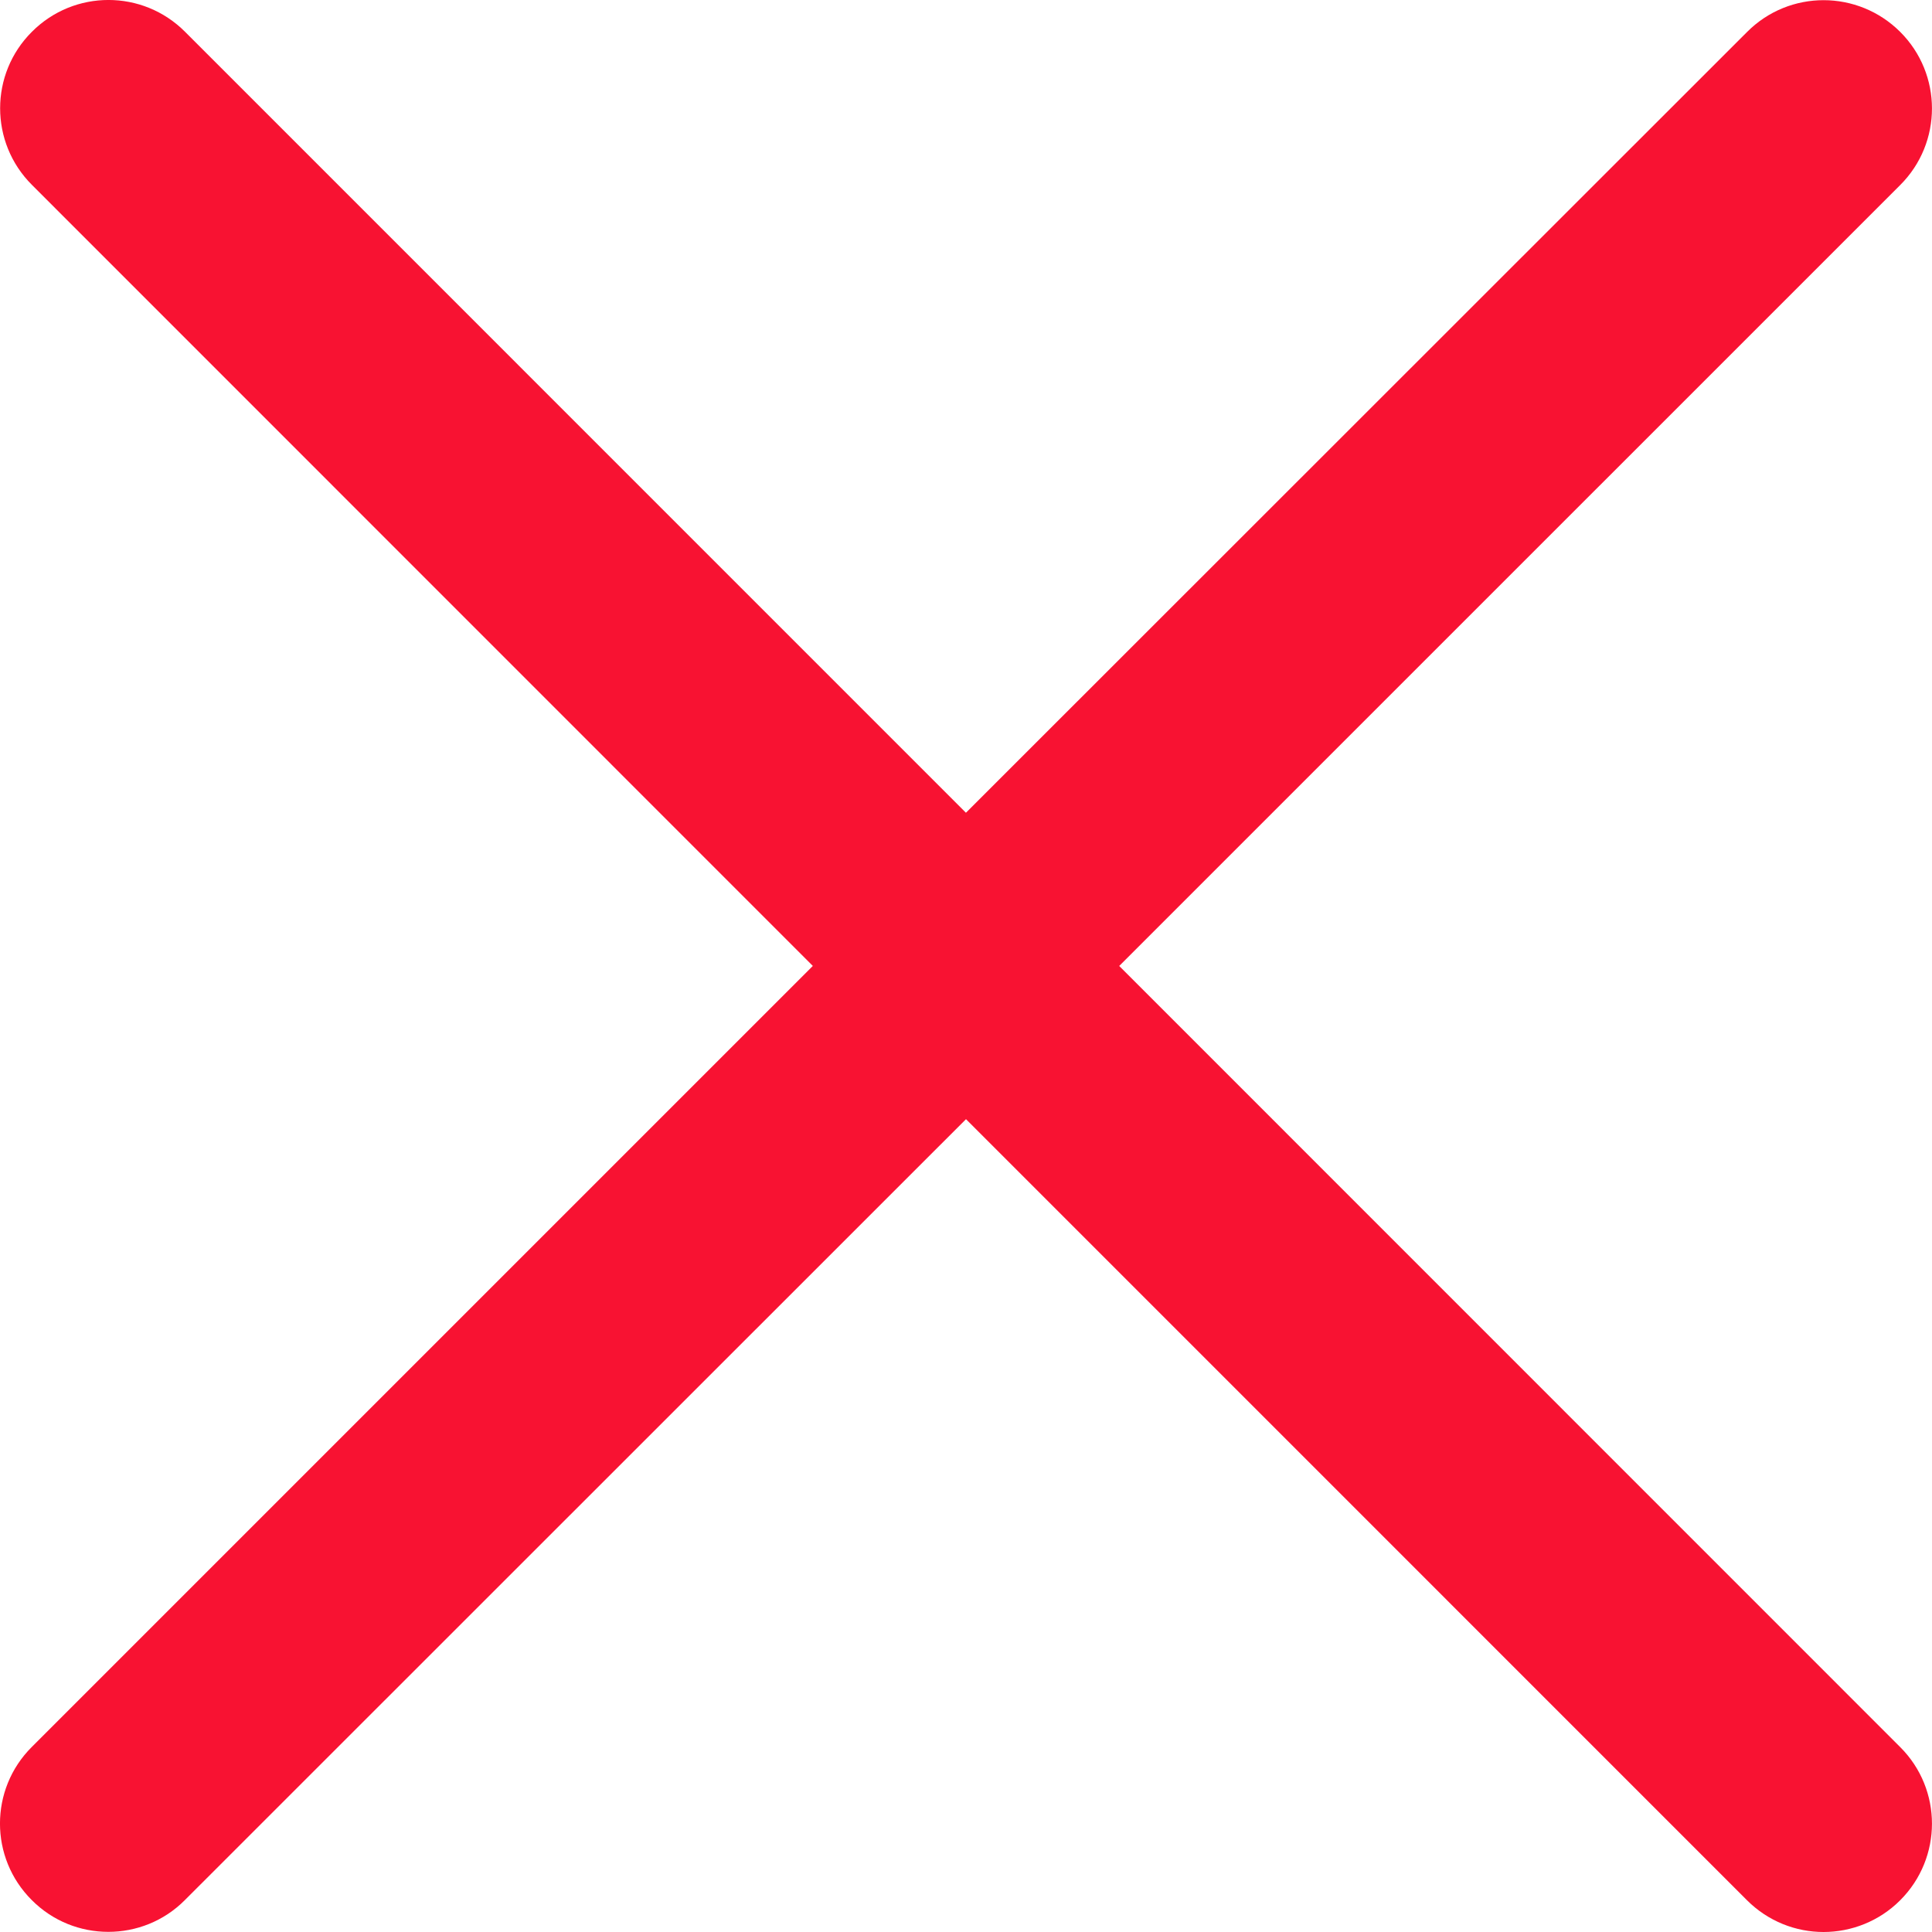
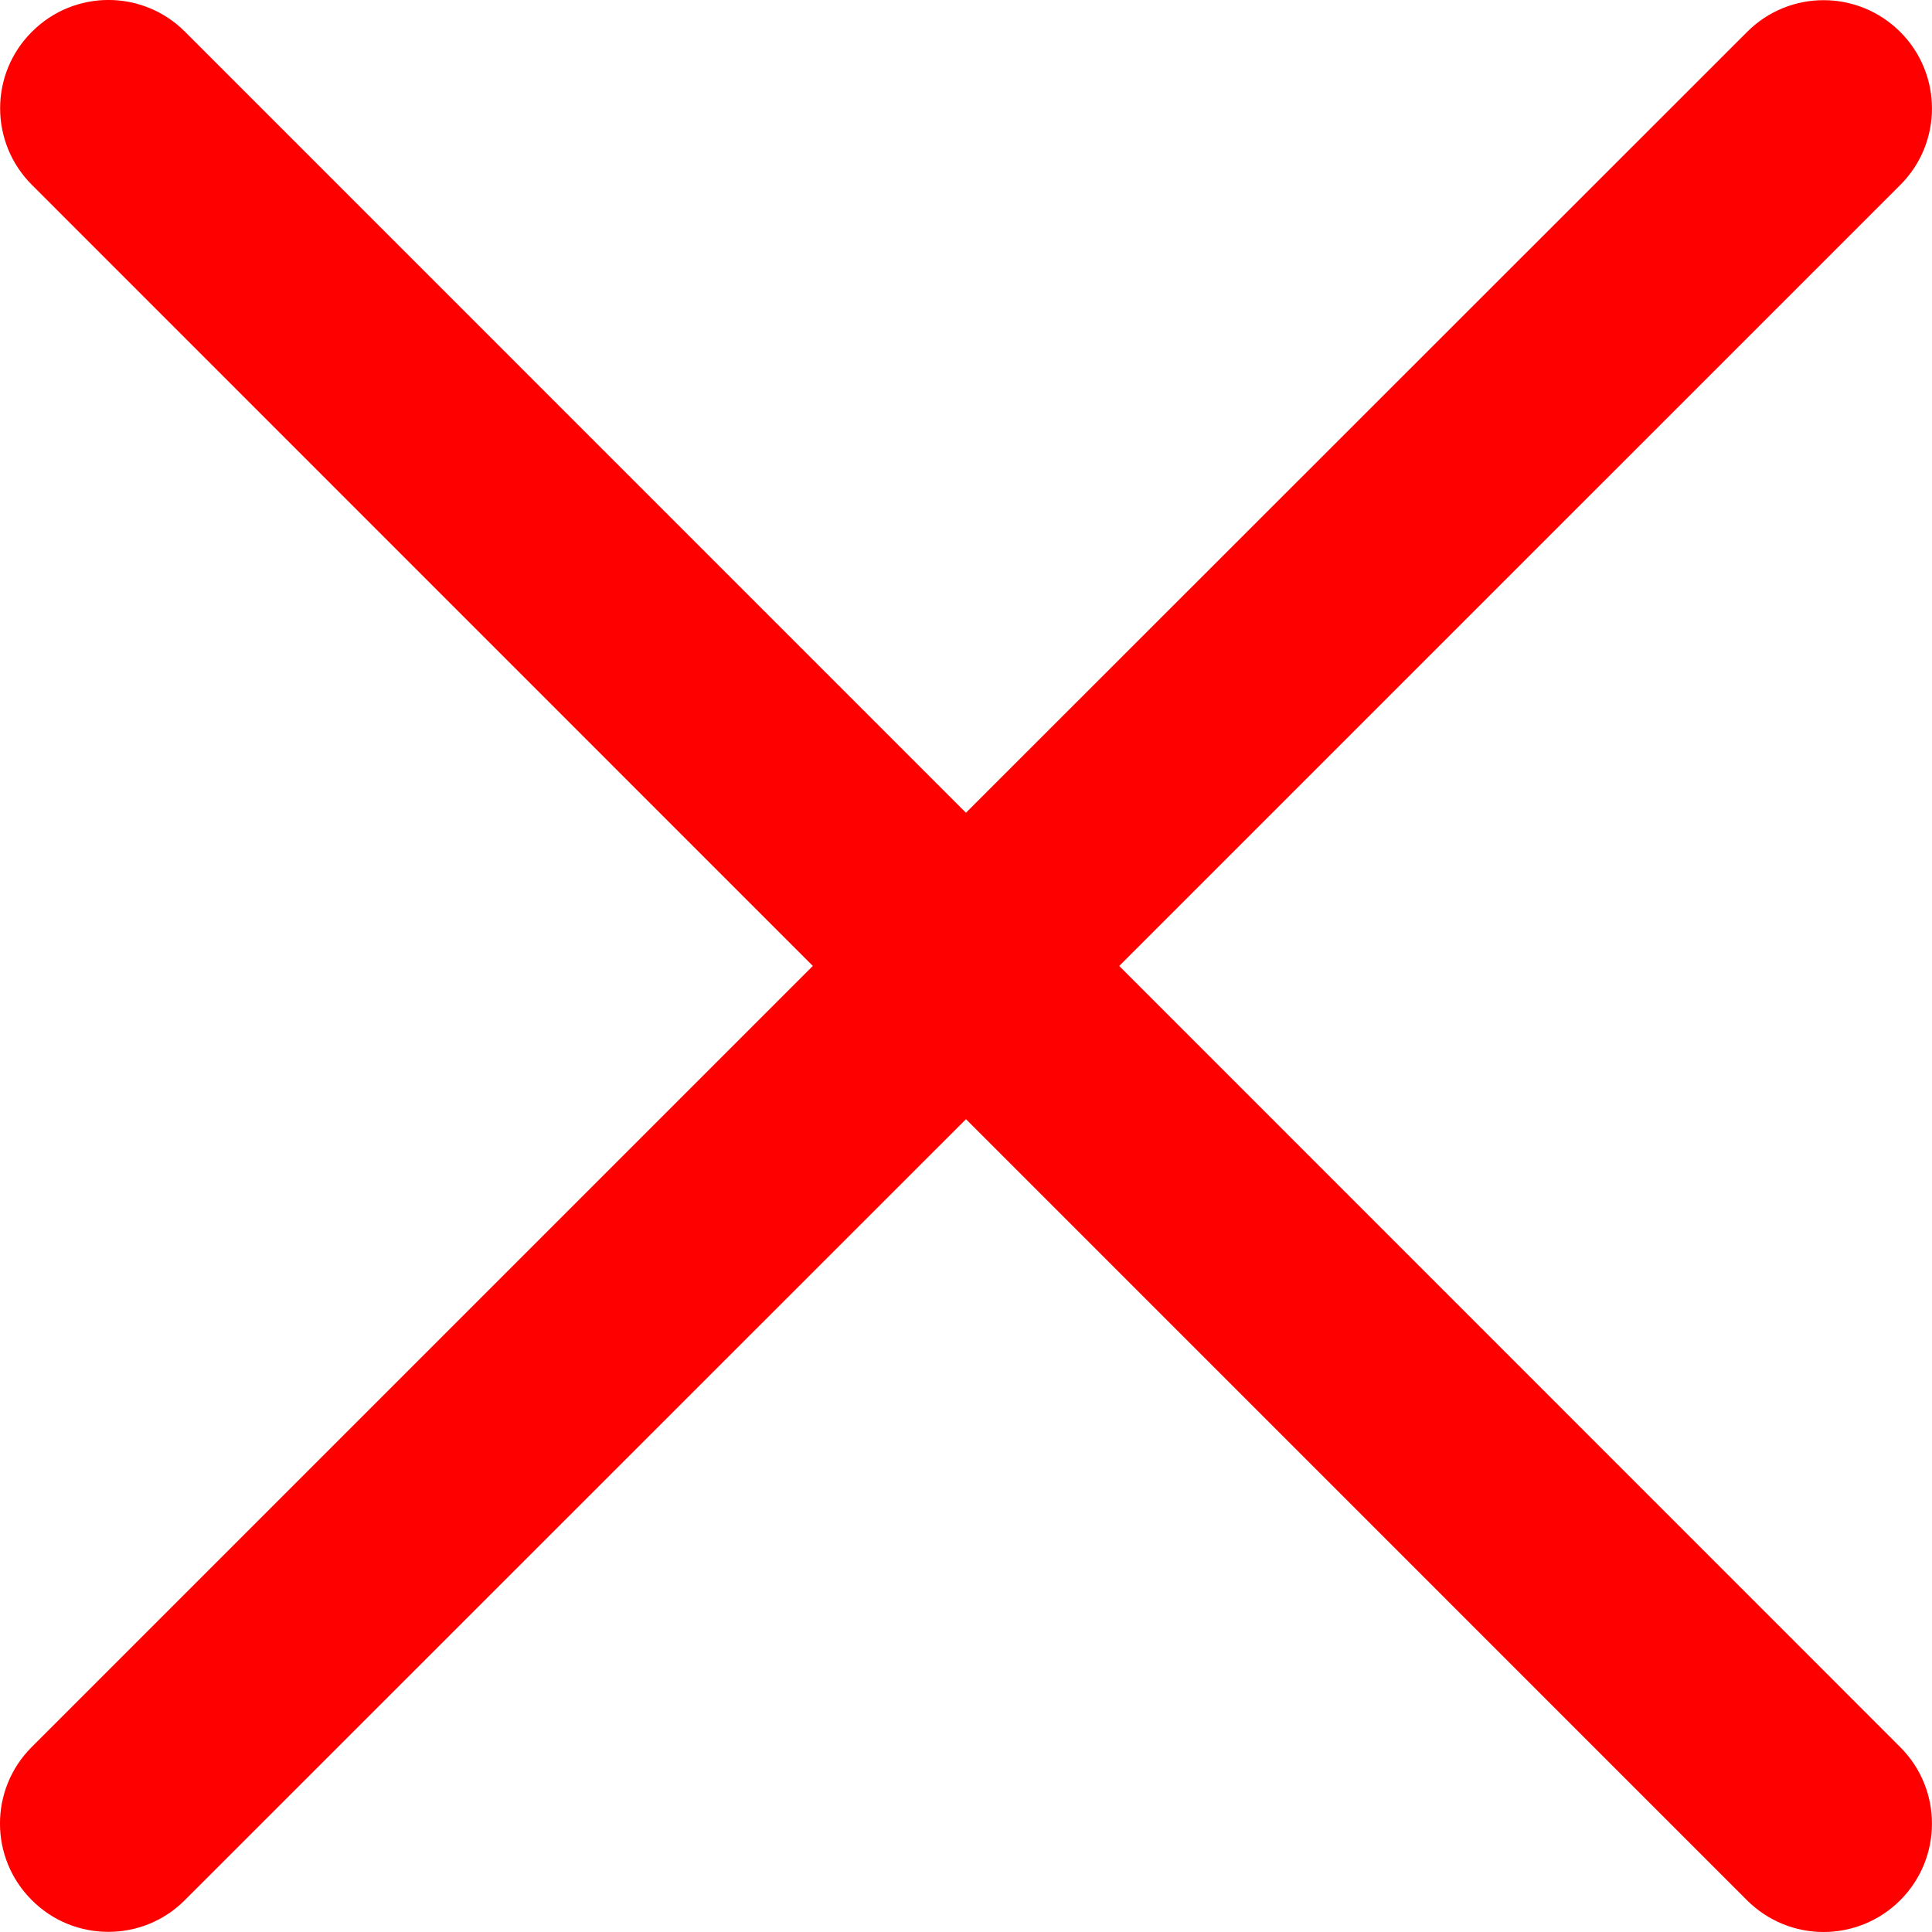
<svg xmlns="http://www.w3.org/2000/svg" width="26.752" height="26.752" viewBox="0 0 26.752 26.752">
-   <path fill="#f81232" d="M15.497 13.376L26.312 2.562c.586-.585.586-1.535 0-2.12s-1.535-.587-2.12 0L13.375 11.254 2.562.44c-.586-.587-1.535-.587-2.12 0-.587.584-.587 1.534 0 2.12l10.813 10.815L.44 24.19c-.587.586-.587 1.535 0 2.12.292.294.676.44 1.06.44s.768-.146 1.06-.44l10.816-10.813L24.19 26.312c.293.293.677.44 1.06.44s.77-.147 1.062-.44c.586-.586.586-1.535 0-2.12L15.497 13.375z" />
+   <path fill="red" d="M15.497 13.376L26.312 2.562c.586-.585.586-1.535 0-2.12s-1.535-.587-2.12 0L13.375 11.254 2.562.44c-.586-.587-1.535-.587-2.12 0-.587.584-.587 1.534 0 2.12l10.813 10.815L.44 24.19c-.587.586-.587 1.535 0 2.12.292.294.676.44 1.06.44s.768-.146 1.06-.44l10.816-10.813L24.19 26.312c.293.293.677.44 1.06.44s.77-.147 1.062-.44c.586-.586.586-1.535 0-2.12L15.497 13.375z" />
</svg>
